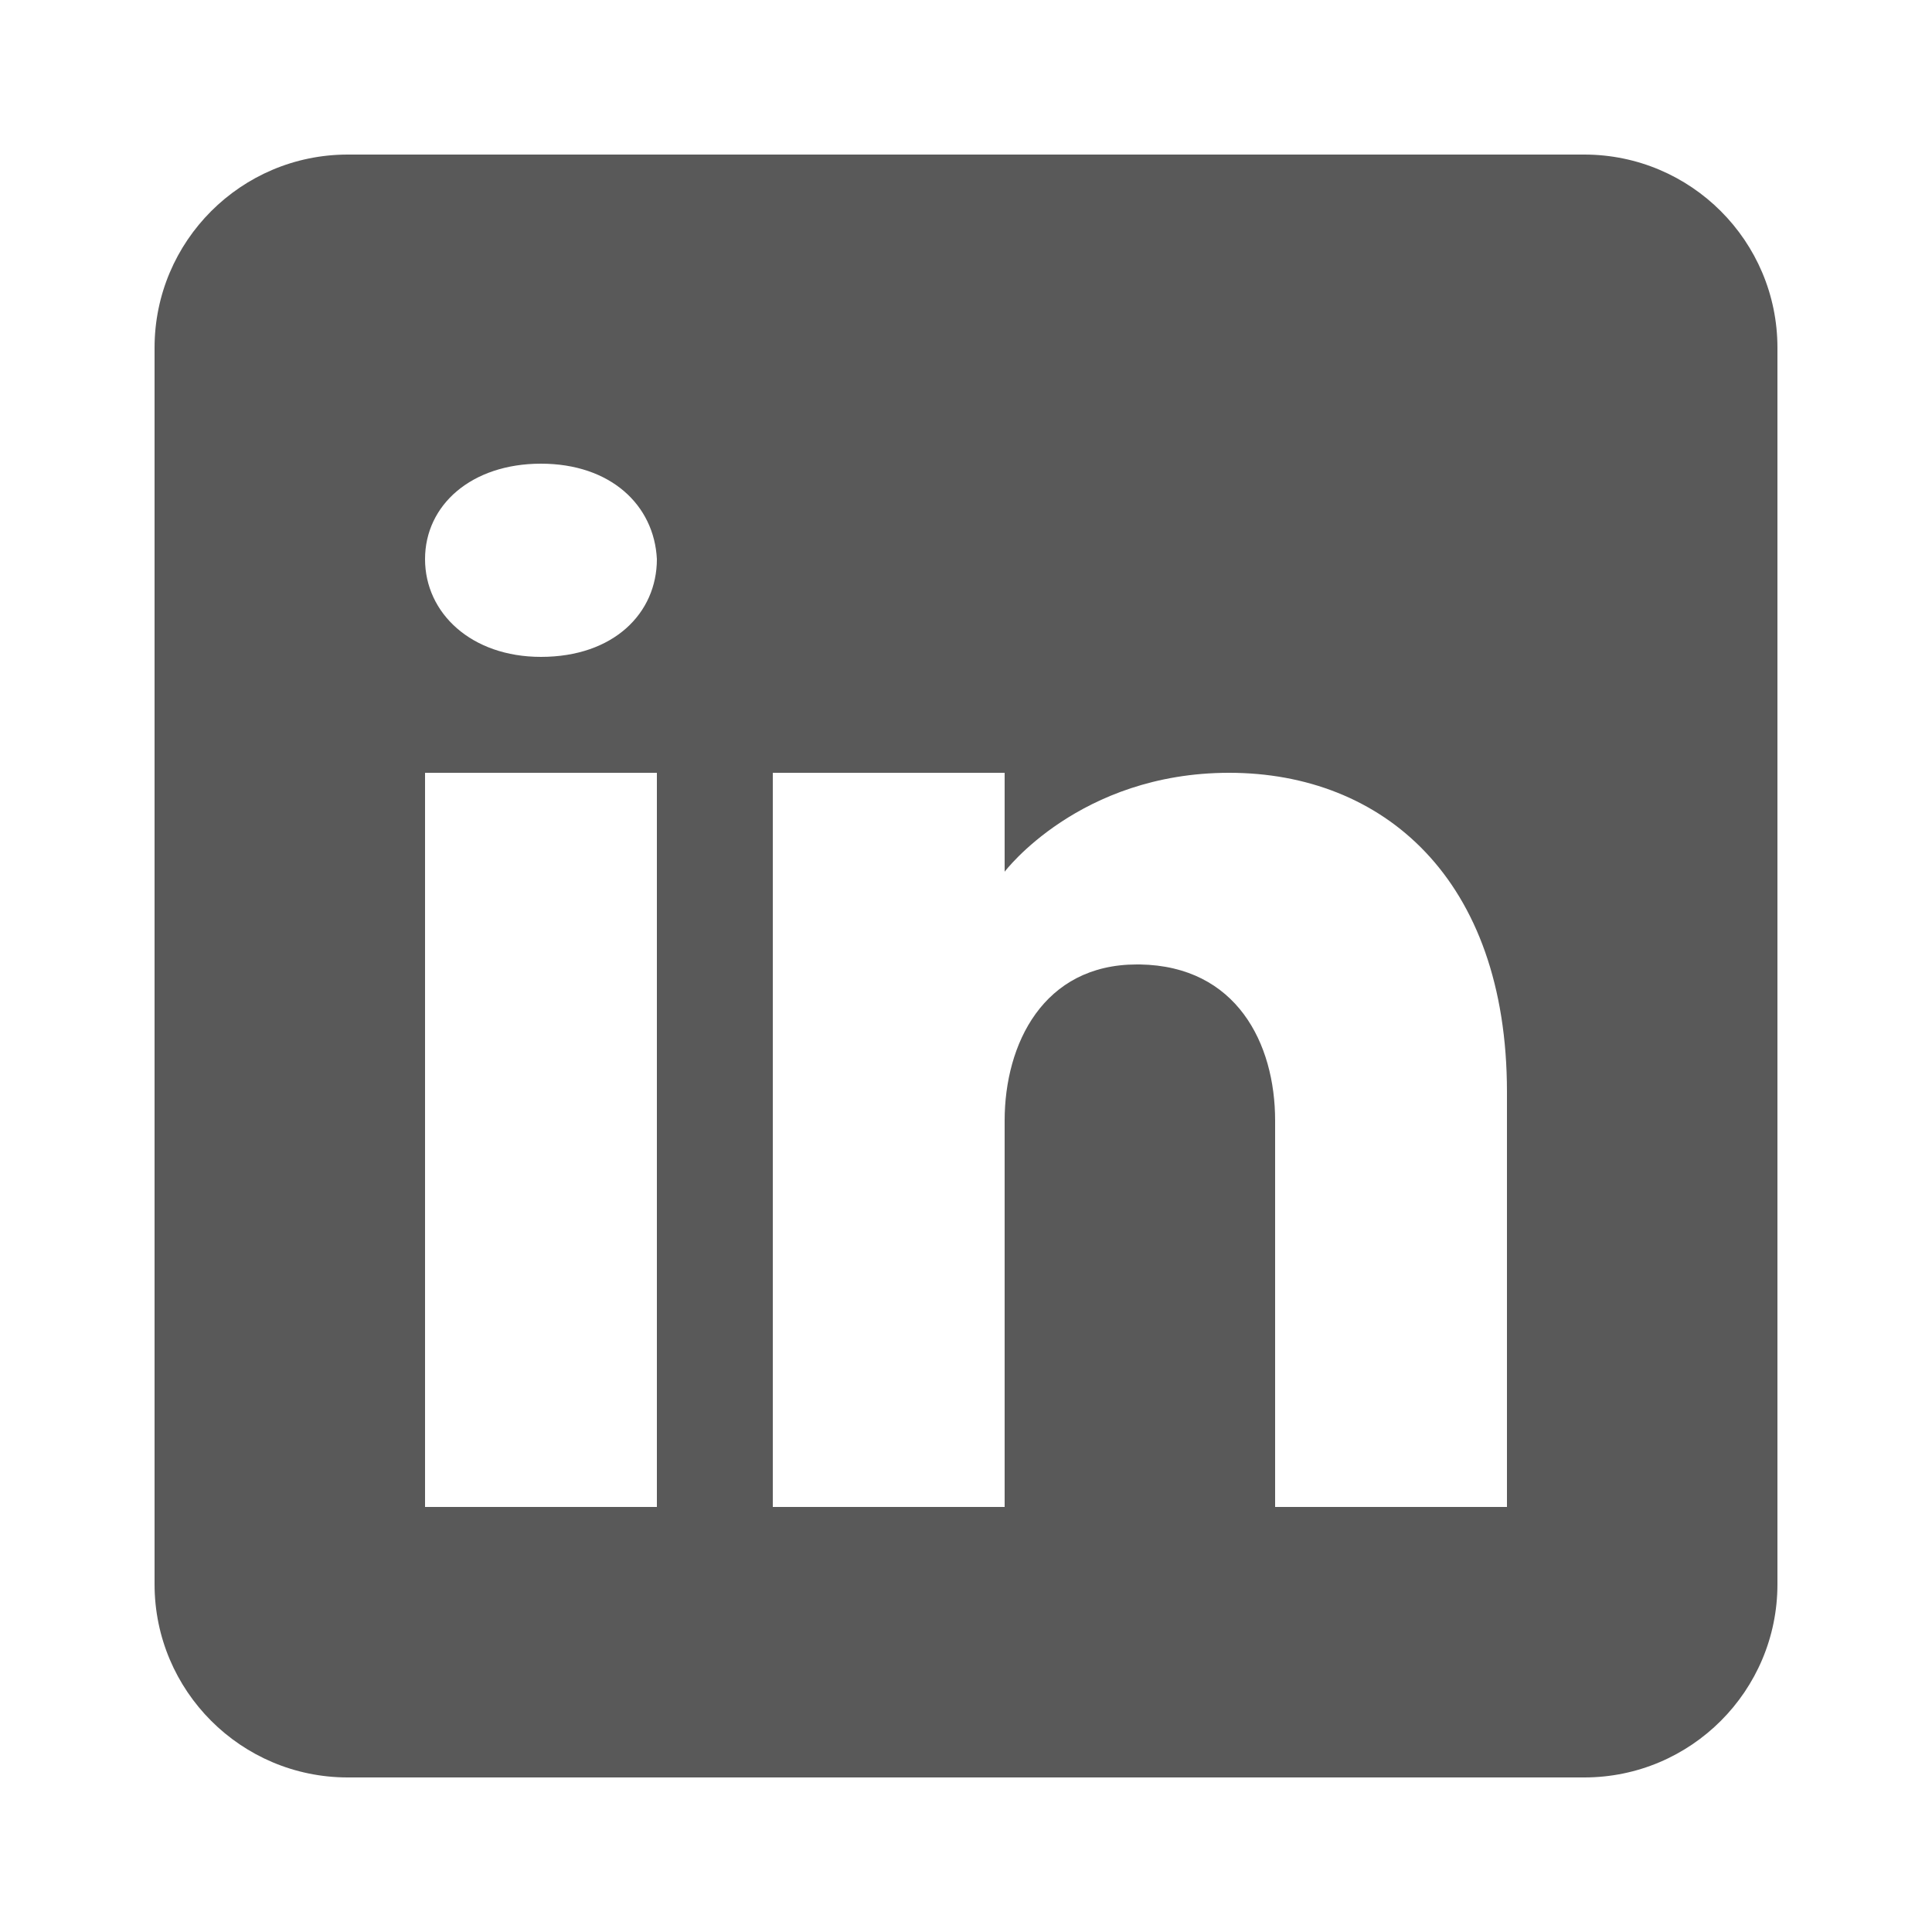
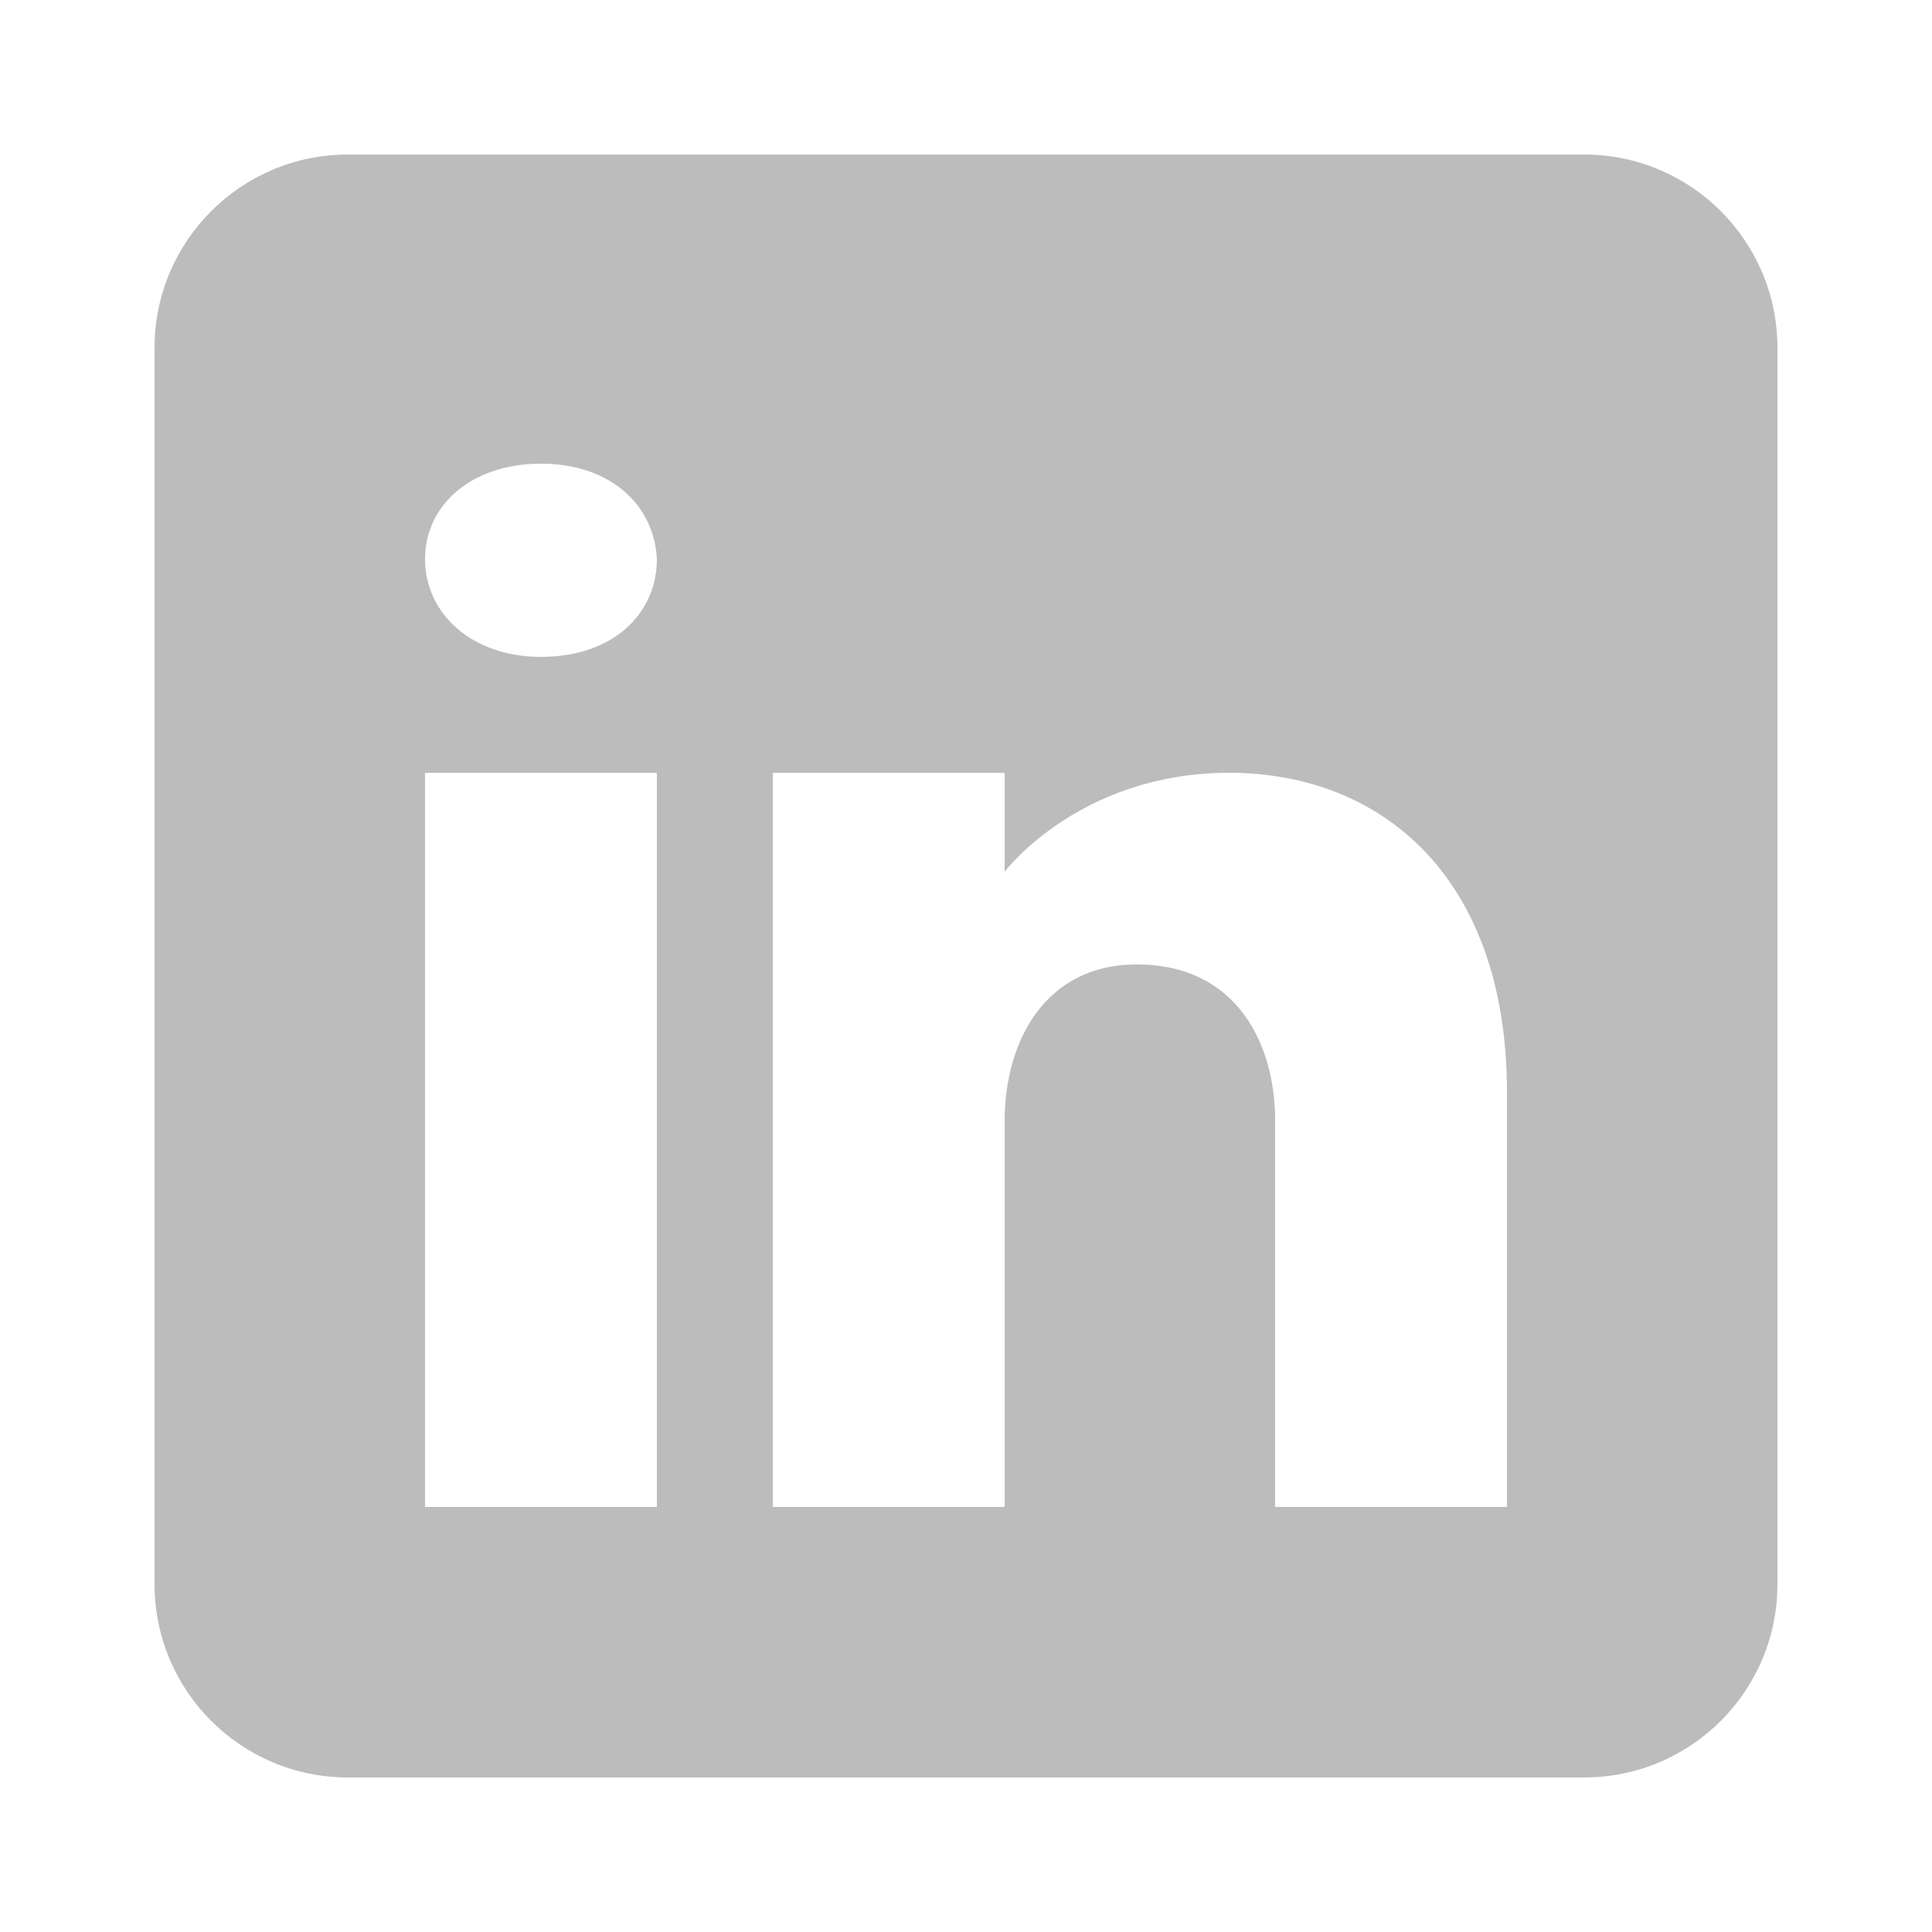
- <svg xmlns="http://www.w3.org/2000/svg" viewBox="0,0,256,256" width="50px" height="50px" fill-rule="nonzero">
-   <g fill-opacity="0.651" fill="#000000" fill-rule="nonzero" stroke="none" stroke-width="1" stroke-linecap="butt" stroke-linejoin="miter" stroke-miterlimit="10" stroke-dasharray="" stroke-dashoffset="0" font-family="none" font-weight="none" font-size="none" text-anchor="none" style="mix-blend-mode: normal">
-     <g transform="scale(5.12,5.12)">
-       <path d="M41,4h-32c-2.76,0 -5,2.24 -5,5v32c0,2.76 2.24,5 5,5h32c2.76,0 5,-2.24 5,-5v-32c0,-2.76 -2.24,-5 -5,-5zM17,20v19h-6v-19zM11,14.47c0,-1.4 1.2,-2.47 3,-2.47c1.8,0 2.93,1.07 3,2.47c0,1.4 -1.12,2.53 -3,2.53c-1.8,0 -3,-1.13 -3,-2.53zM39,39h-6c0,0 0,-9.26 0,-10c0,-2 -1,-4 -3.5,-4.04h-0.08c-2.42,0 -3.42,2.06 -3.42,4.04c0,0.91 0,10 0,10h-6v-19h6v2.56c0,0 1.93,-2.56 5.81,-2.56c3.97,0 7.19,2.73 7.19,8.26z" />
+ <svg xmlns="http://www.w3.org/2000/svg" viewBox="0,0,256,256" width="50px" height="50px" fill-rule="nonzero" version="1.1" id="svg8">
+   <defs id="defs12" />
+   <g fill-opacity="0.651" fill="#000000" fill-rule="nonzero" stroke="none" stroke-width="1" stroke-linecap="butt" stroke-linejoin="miter" stroke-miterlimit="10" stroke-dasharray="" stroke-dashoffset="0" font-family="none" font-weight="none" font-size="none" text-anchor="none" style="mix-blend-mode:normal;fill:#999999" id="g6">
+     <g transform="scale(5.12,5.12)" id="g4" style="fill:#999999">
+       <path d="M41,4h-32c-2.76,0 -5,2.24 -5,5v32c0,2.76 2.24,5 5,5h32c2.76,0 5,-2.24 5,-5v-32c0,-2.76 -2.24,-5 -5,-5zM17,20v19h-6v-19zM11,14.47c0,-1.4 1.2,-2.47 3,-2.47c1.8,0 2.93,1.07 3,2.47c0,1.4 -1.12,2.53 -3,2.53c-1.8,0 -3,-1.13 -3,-2.53zM39,39h-6c0,0 0,-9.26 0,-10c0,-2 -1,-4 -3.5,-4.04h-0.08c-2.42,0 -3.42,2.06 -3.42,4.04c0,0.91 0,10 0,10h-6v-19h6v2.56c0,0 1.93,-2.56 5.81,-2.56c3.97,0 7.19,2.73 7.19,8.26z" id="path2" style="fill:#999999" />
    </g>
  </g>
</svg>
